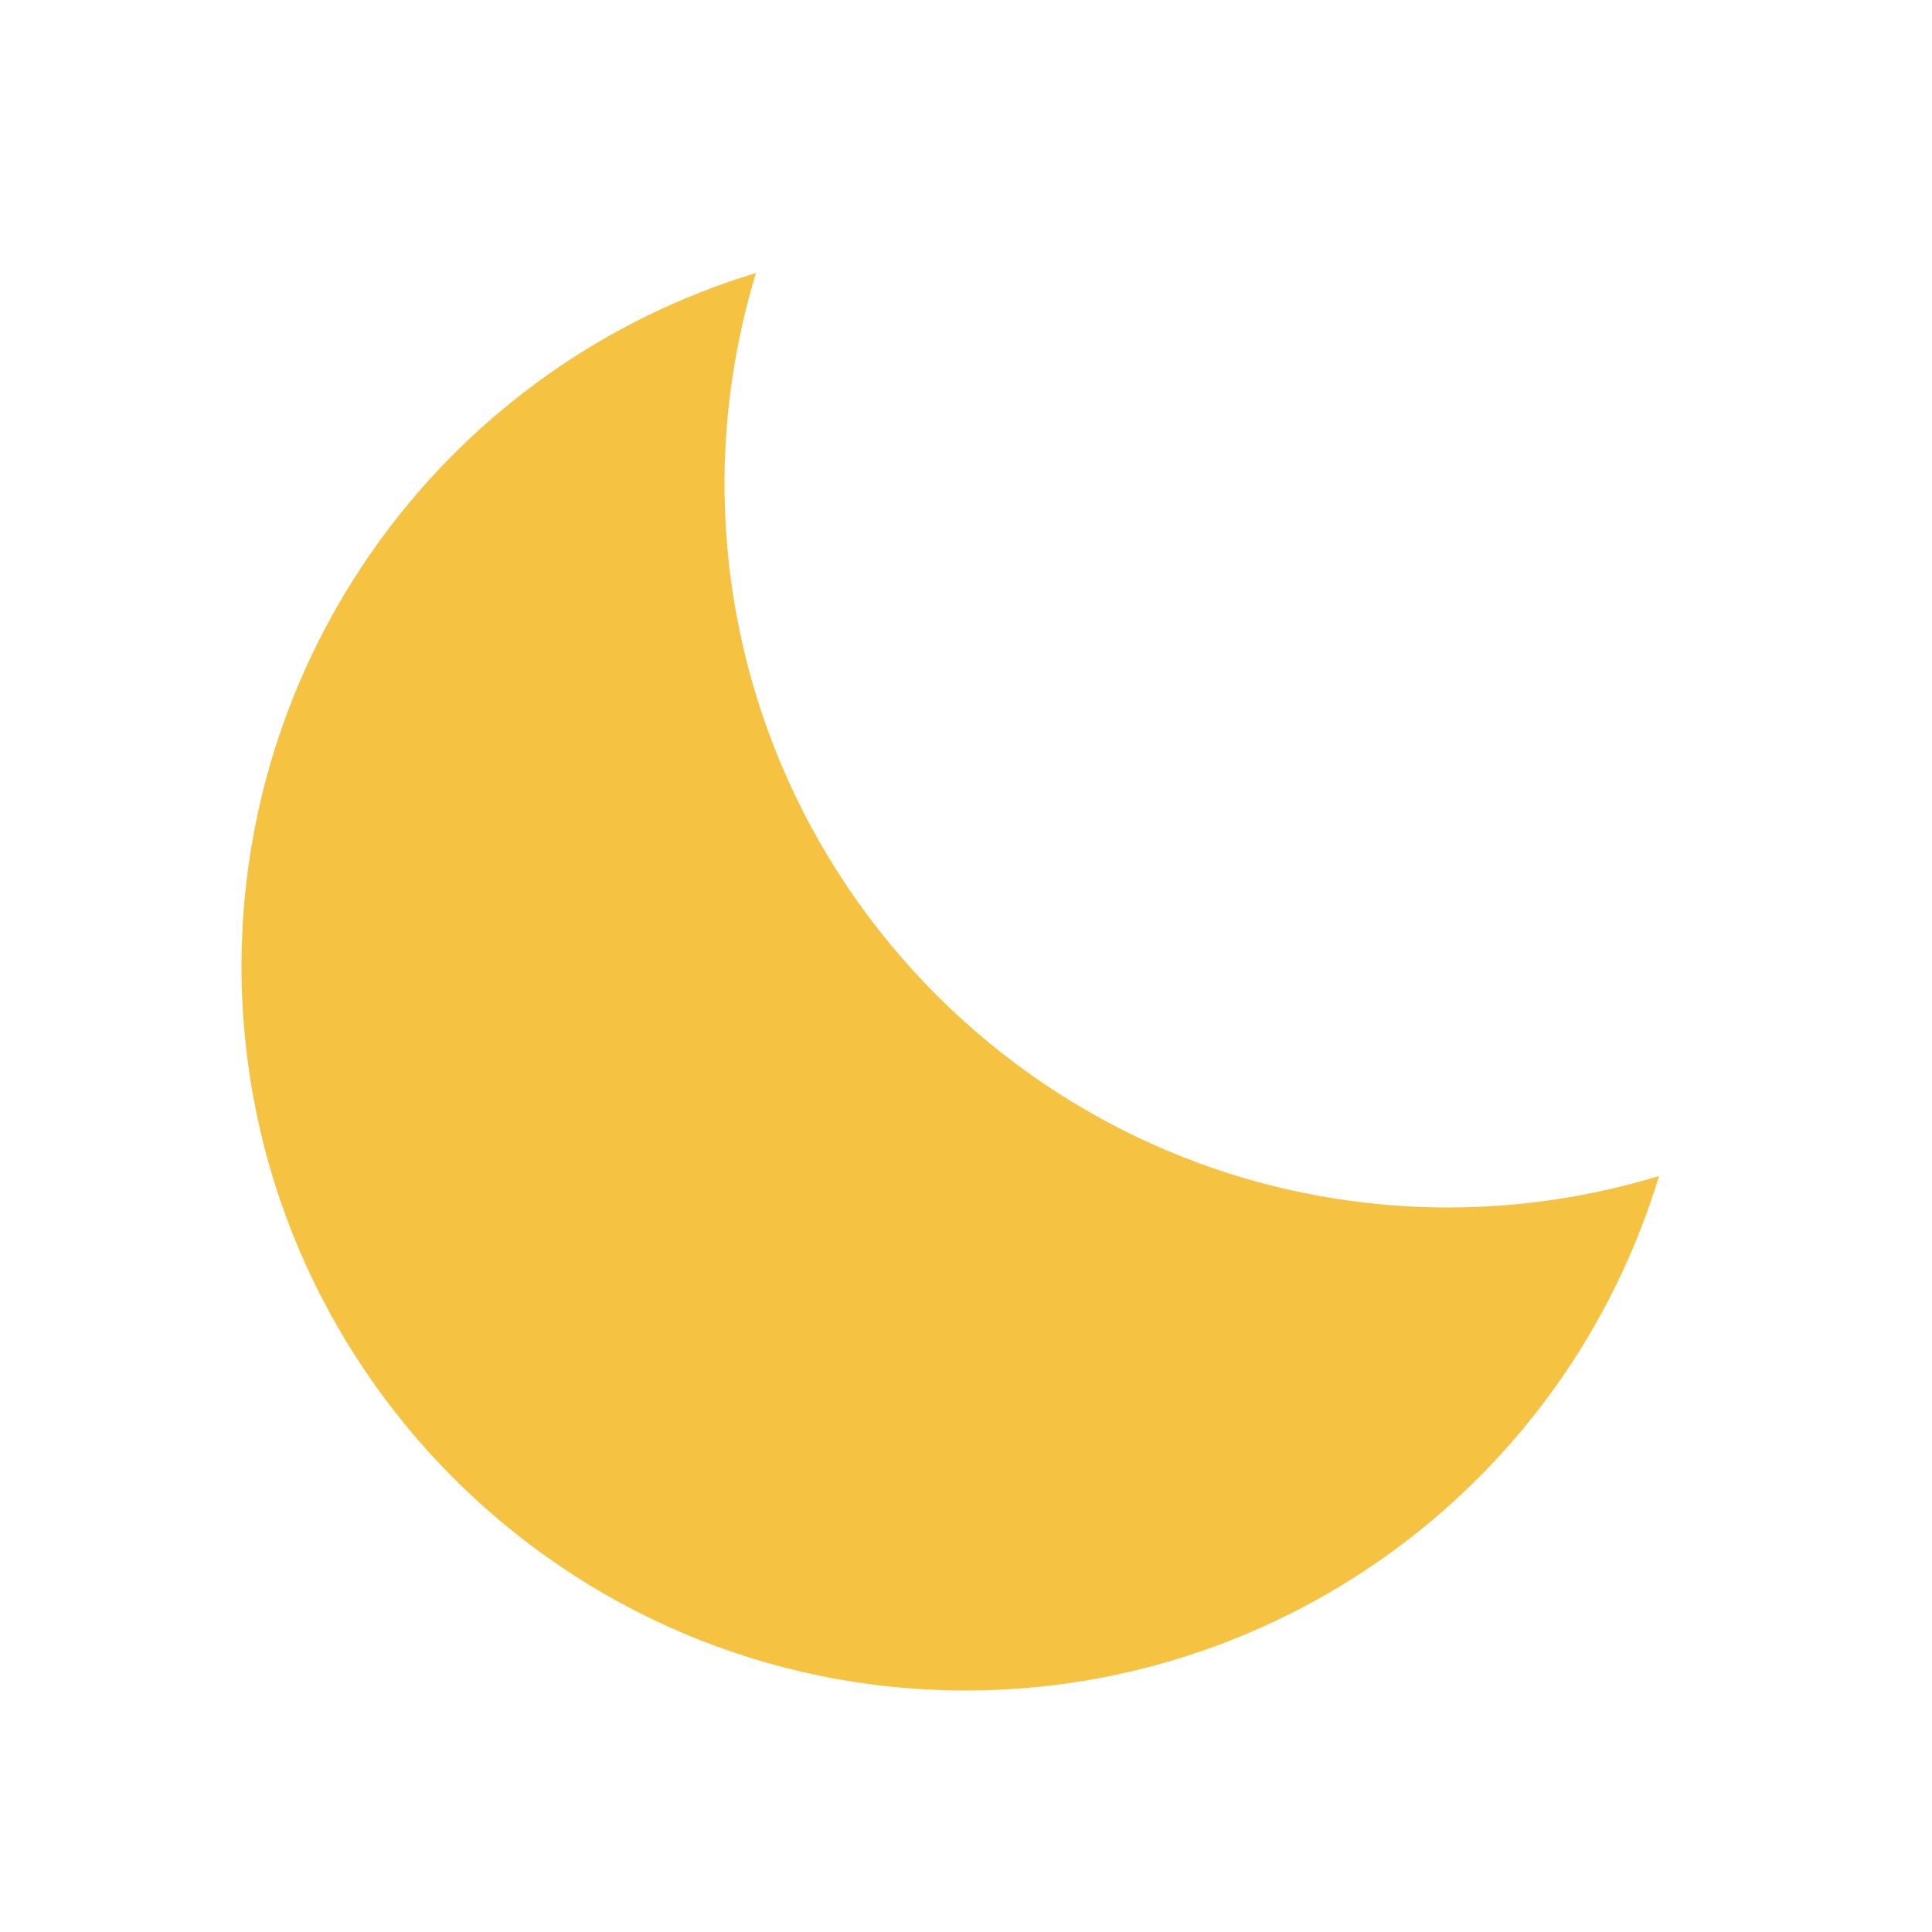
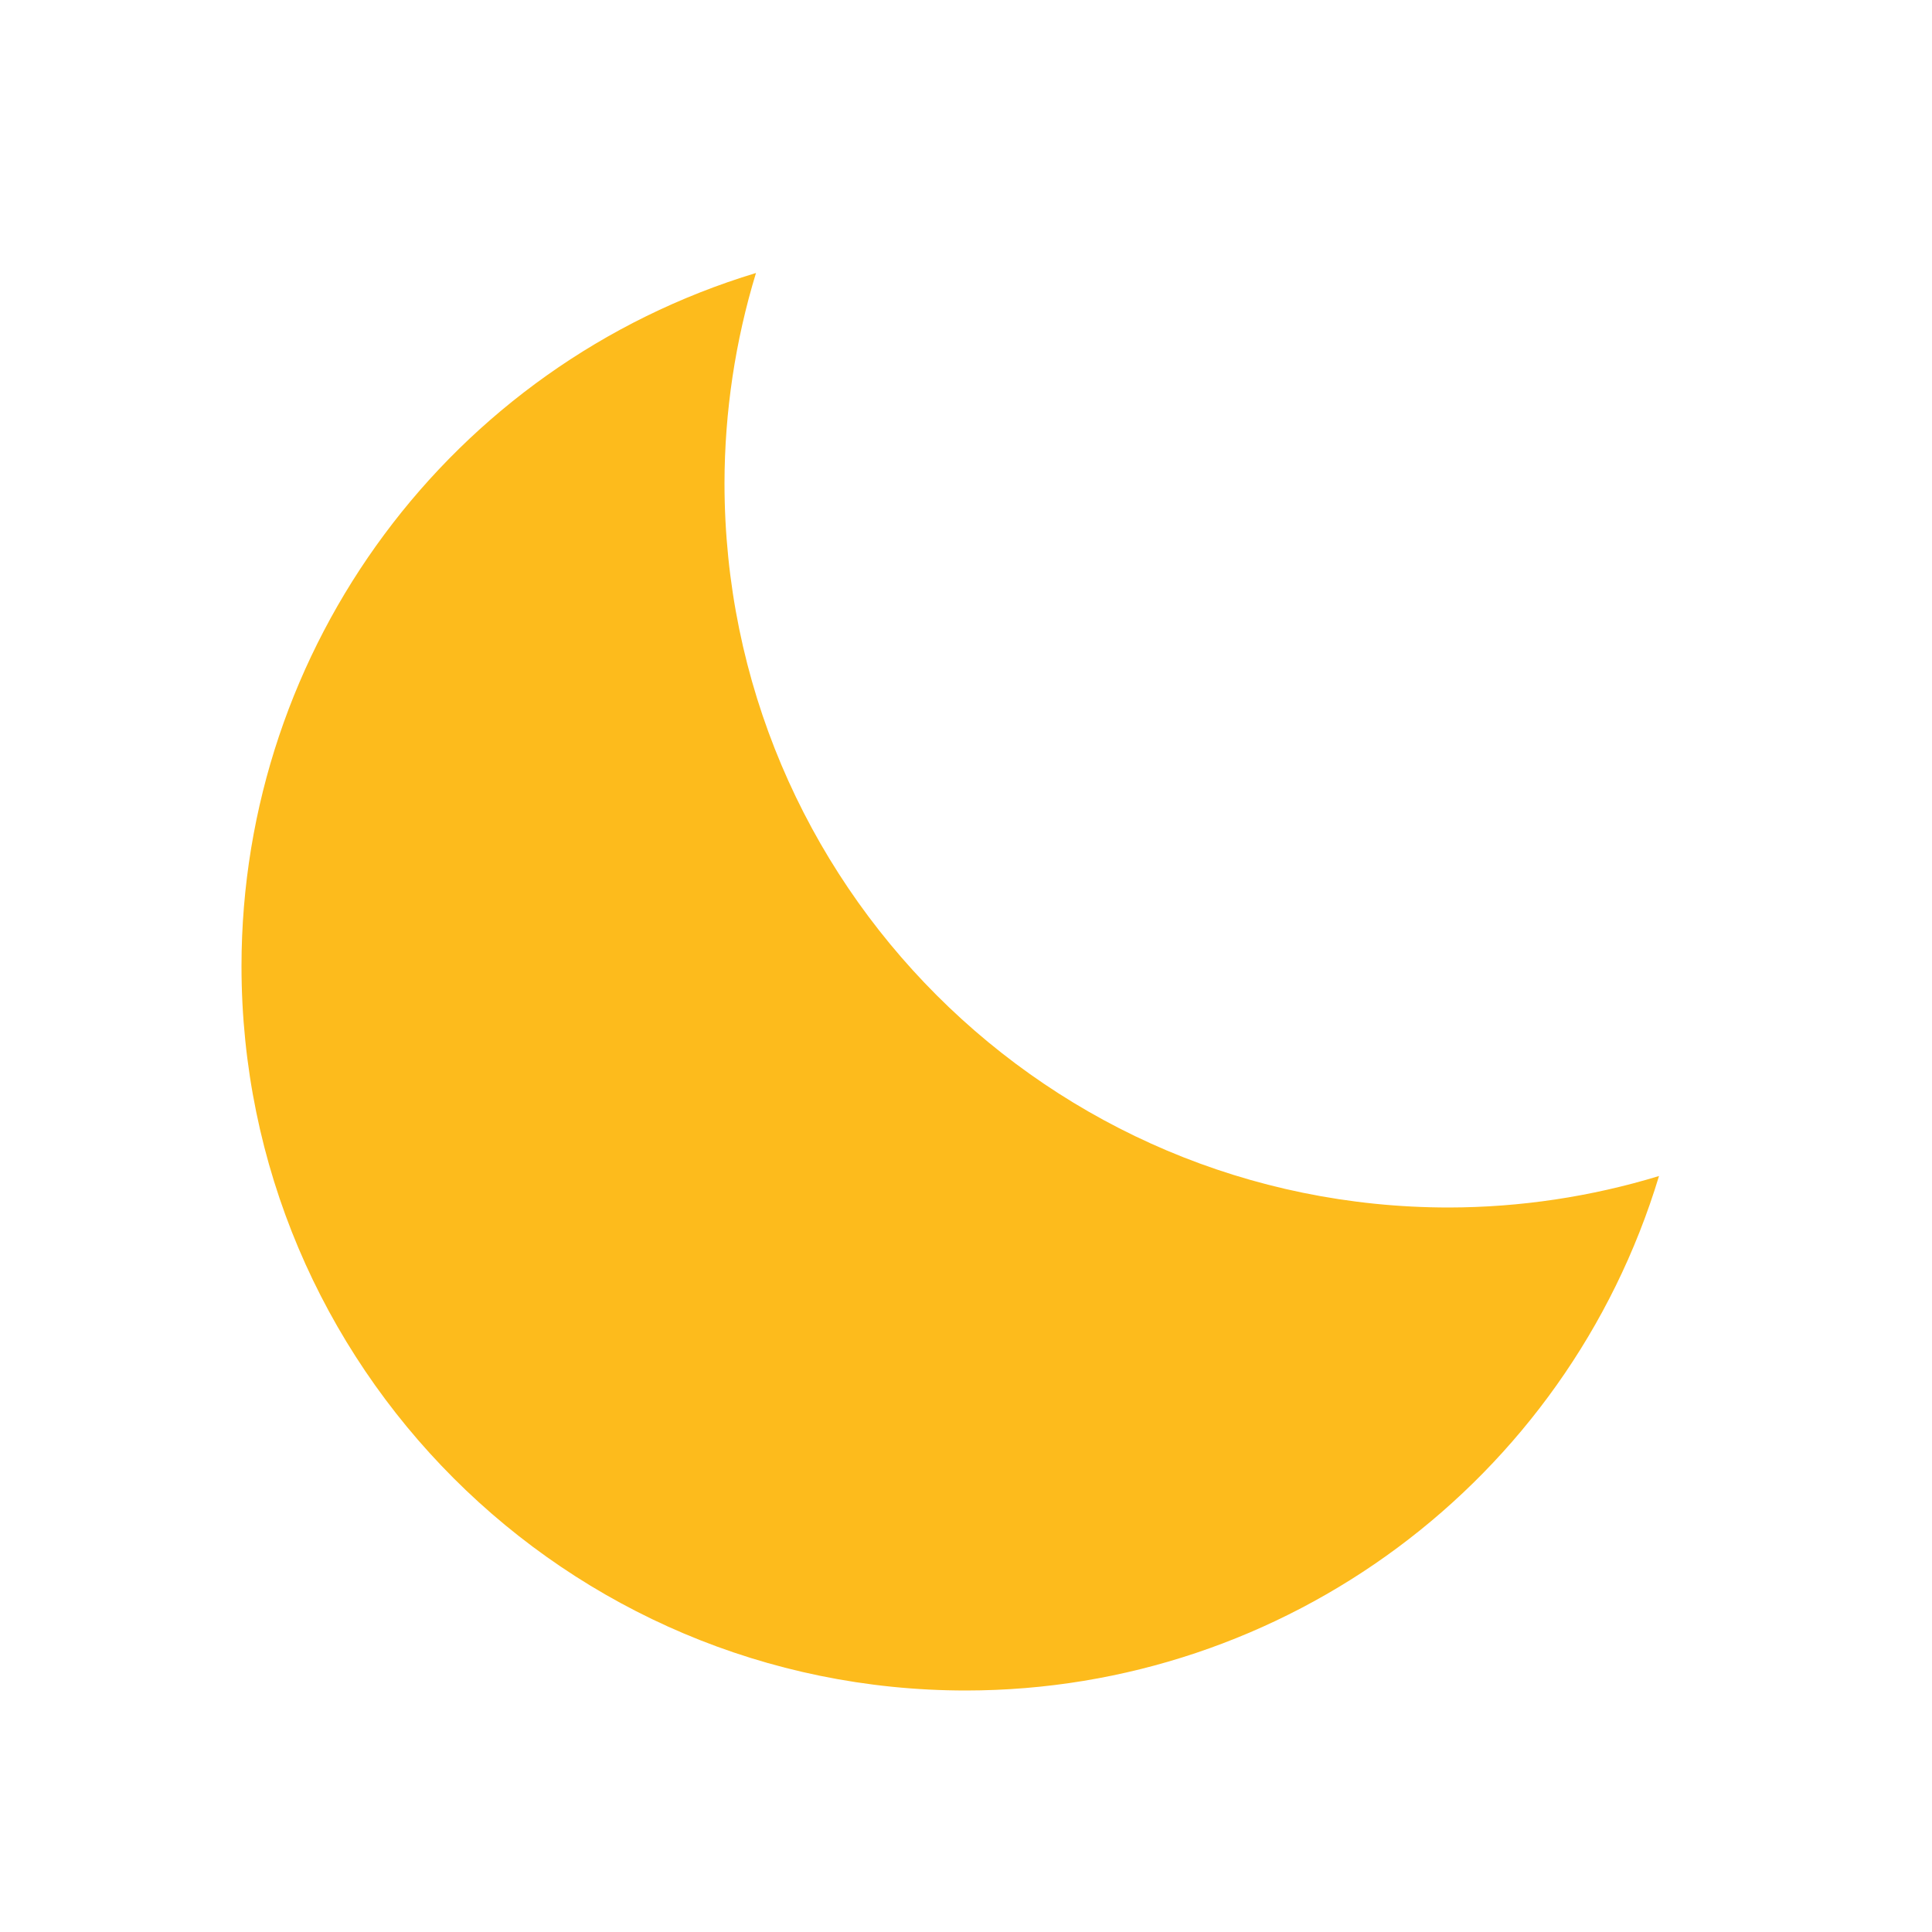
<svg xmlns="http://www.w3.org/2000/svg" width="64" height="64" viewBox="0 0 64 64" version="1.1" id="svg5">
  <defs id="defs2" />
-   <path id="path286" style="fill:#f5c241;fill-opacity:1;stroke-width:3.692;stroke-linecap:round;stroke-linejoin:round" d="M 25.043,9.043 A 24,24 0 0 0 8,32 24,24 0 0 0 32,56 24,24 0 0 0 54.957,38.957 24,24 0 0 1 48,40 24,24 0 0 1 24,16 24,24 0 0 1 25.043,9.043 Z" />
+   <path id="path286" style="fill:#fdbb1c;fill-opacity:1;stroke-width:3.692;stroke-linecap:round;stroke-linejoin:round" d="M 25.043,9.043 A 24,24 0 0 0 8,32 24,24 0 0 0 32,56 24,24 0 0 0 54.957,38.957 24,24 0 0 1 48,40 24,24 0 0 1 24,16 24,24 0 0 1 25.043,9.043 Z" />
</svg>
